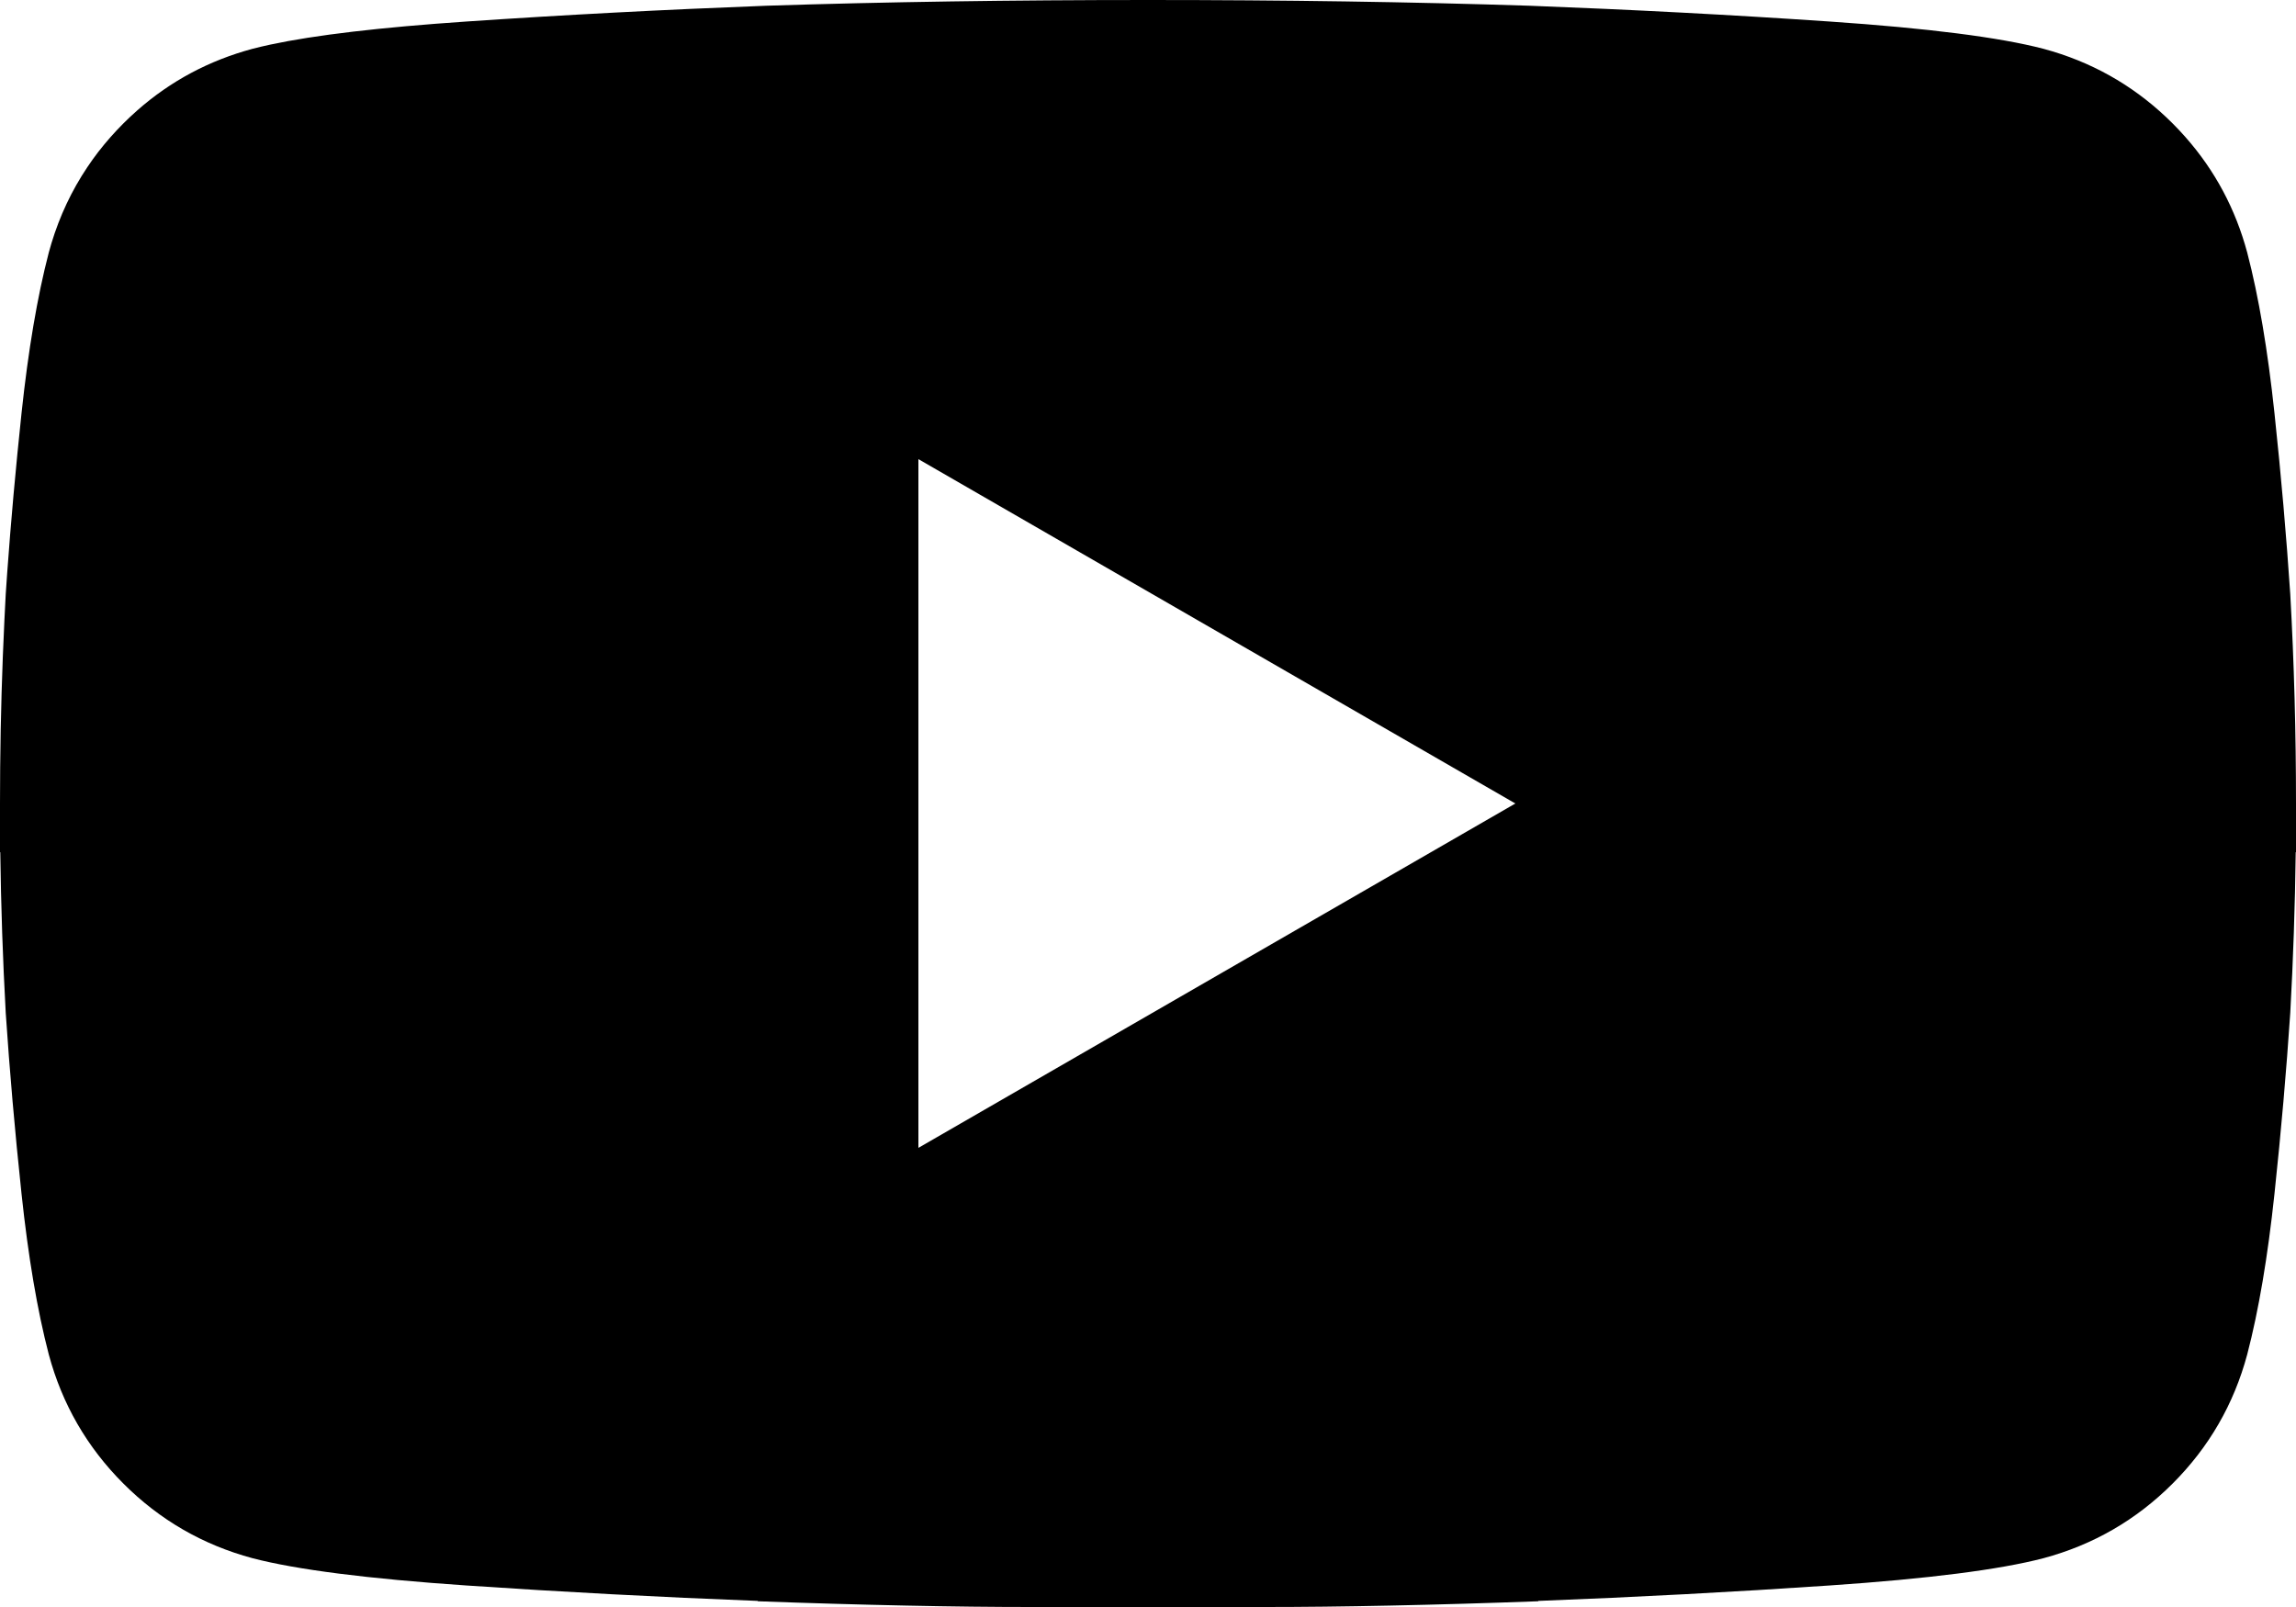
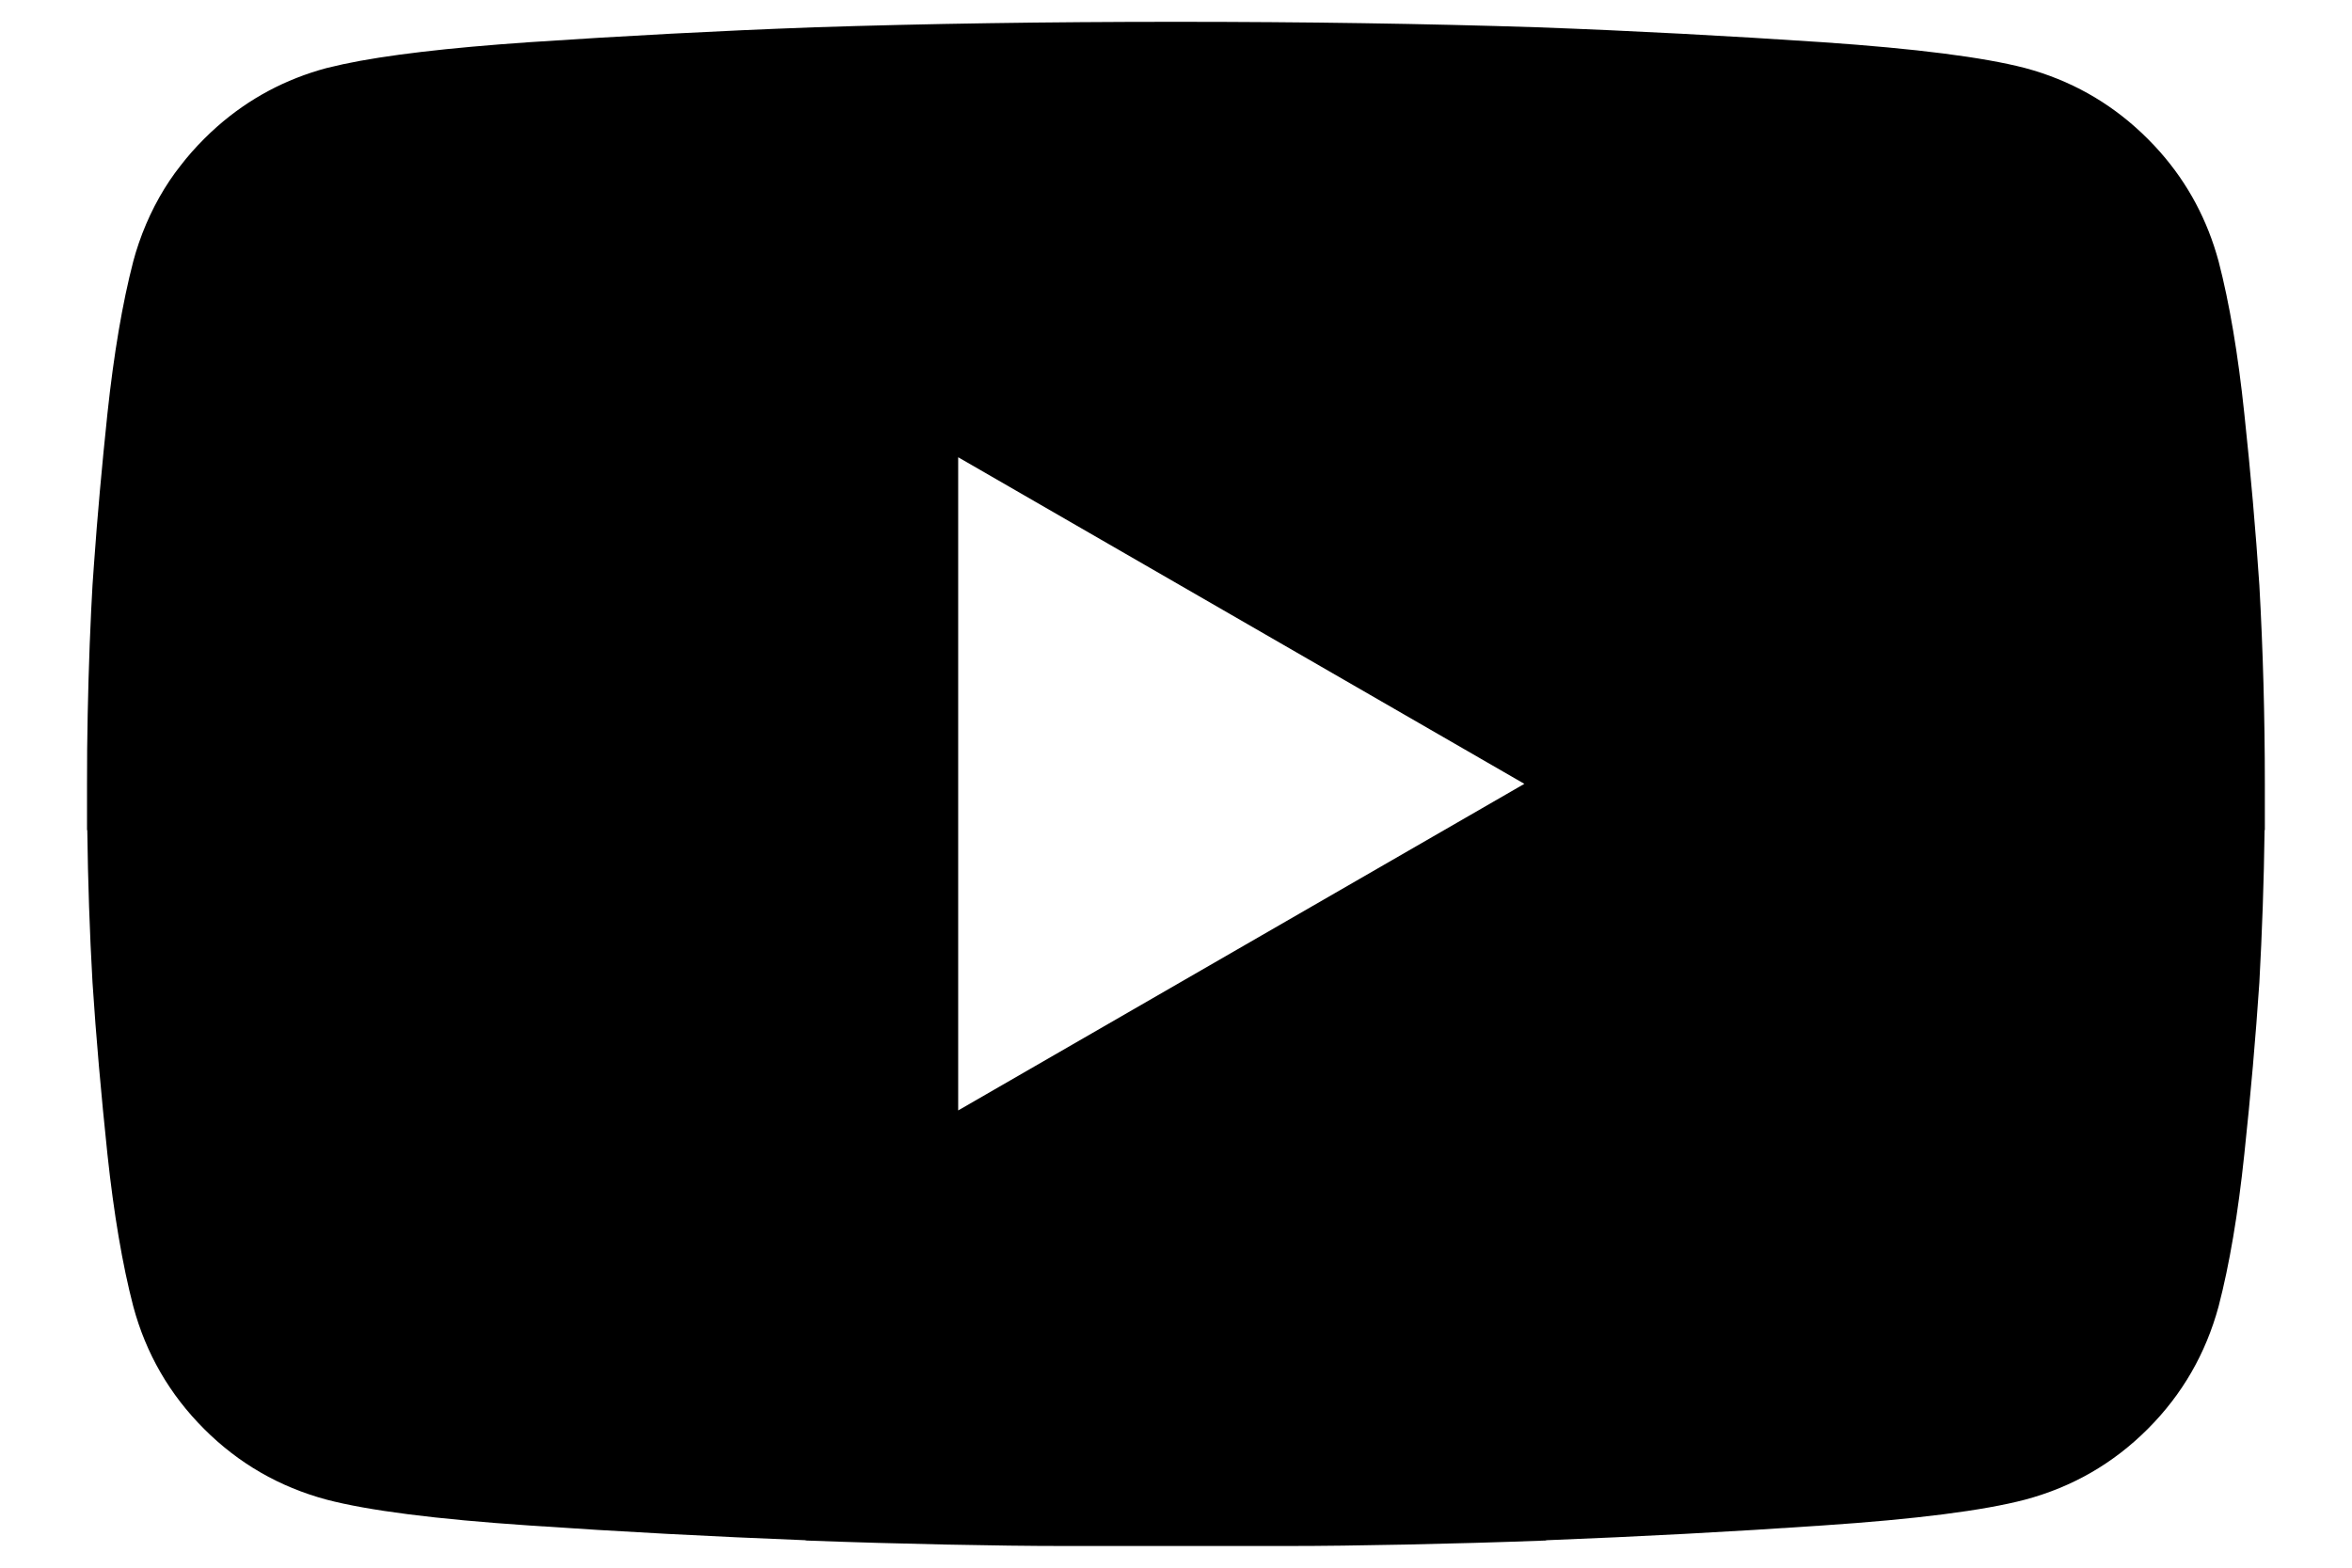
- <svg xmlns="http://www.w3.org/2000/svg" width="40" height="28" viewBox="0 0 40 28" fill="none">
-   <path fill-rule="evenodd" clip-rule="evenodd" d="M13.2 27.9C14.1 27.933 14.958 27.958 15.775 27.975C16.592 27.992 17.317 28 17.95 28H22.05C22.683 28 23.408 27.992 24.225 27.975C25.042 27.958 25.9 27.933 26.8 27.9L26.798 27.894C28.514 27.828 30.206 27.738 31.875 27.625C33.592 27.508 34.833 27.35 35.6 27.15C36.467 26.917 37.217 26.483 37.85 25.85C38.483 25.217 38.917 24.467 39.15 23.6C39.35 22.833 39.508 21.9 39.625 20.8C39.742 19.7 39.833 18.65 39.9 17.65C39.951 16.726 39.983 15.792 39.995 14.848L40 14.85V14C40 12.767 39.967 11.55 39.9 10.35C39.833 9.35 39.742 8.3 39.625 7.2C39.508 6.1 39.35 5.167 39.15 4.4C38.946 3.642 38.589 2.973 38.078 2.393C38.005 2.31 37.929 2.229 37.85 2.15C37.256 1.556 36.56 1.138 35.761 0.896C35.708 0.88 35.654 0.865 35.6 0.85C34.833 0.65 33.592 0.492 31.875 0.375C30.158 0.258 28.417 0.167 26.65 0.1C24.583 0.033 22.367 0 20 0C17.633 0 15.417 0.033 13.35 0.1C11.583 0.167 9.842 0.258 8.125 0.375C6.623 0.477 5.484 0.611 4.71 0.777C4.599 0.801 4.496 0.825 4.4 0.85C3.642 1.054 2.973 1.411 2.393 1.922C2.31 1.995 2.229 2.071 2.15 2.15C1.992 2.308 1.846 2.474 1.712 2.647C1.645 2.734 1.581 2.823 1.52 2.915C1.249 3.319 1.041 3.761 0.896 4.239C0.88 4.292 0.865 4.346 0.85 4.4C0.65 5.167 0.492 6.1 0.375 7.2C0.273 8.162 0.19 9.087 0.126 9.973C0.117 10.099 0.108 10.225 0.1 10.35C0.092 10.5 0.084 10.65 0.077 10.801C0.036 11.648 0.011 12.504 0.003 13.367C0.001 13.578 0 13.789 0 14V14.85L0.005 14.848C0.017 15.792 0.049 16.726 0.1 17.65C0.167 18.65 0.258 19.7 0.375 20.8C0.492 21.9 0.65 22.833 0.85 23.6C1.083 24.467 1.517 25.217 2.15 25.85C2.783 26.483 3.533 26.917 4.4 27.15C5.167 27.35 6.408 27.508 8.125 27.625C9.794 27.738 11.486 27.828 13.203 27.894L13.2 27.9ZM16 20L26.4 14L16 8V20Z" fill="black" />
+ <svg xmlns="http://www.w3.org/2000/svg" width="18" height="12" viewBox="0 0 18 12" fill="currentColor">
+   <path fill-rule="evenodd" clip-rule="evenodd" d="M6.166 11.792C6.541 11.806 6.899 11.816 7.239 11.823C7.579 11.83 7.881 11.834 8.145 11.834H9.854C10.117 11.834 10.419 11.83 10.76 11.823C11.1 11.816 11.458 11.806 11.833 11.792L11.832 11.79C12.547 11.762 13.252 11.725 13.947 11.677C14.662 11.629 15.18 11.563 15.499 11.479C15.861 11.382 16.173 11.202 16.437 10.938C16.701 10.674 16.881 10.361 16.979 10C17.062 9.681 17.128 9.292 17.176 8.834C17.225 8.375 17.263 7.938 17.291 7.521C17.312 7.136 17.326 6.747 17.331 6.354L17.333 6.354V6C17.333 5.486 17.319 4.979 17.291 4.479C17.263 4.063 17.225 3.625 17.176 3.167C17.128 2.709 17.062 2.32 16.979 2C16.893 1.684 16.745 1.406 16.532 1.164C16.502 1.13 16.47 1.096 16.437 1.063C16.189 0.815 15.899 0.641 15.566 0.54C15.544 0.534 15.522 0.527 15.499 0.521C15.18 0.438 14.662 0.372 13.947 0.323C13.232 0.275 12.506 0.236 11.77 0.209C10.909 0.181 9.985 0.167 8.999 0.167C8.013 0.167 7.09 0.181 6.229 0.209C5.492 0.236 4.767 0.275 4.051 0.323C3.426 0.366 2.951 0.422 2.628 0.491C2.582 0.501 2.539 0.511 2.499 0.521C2.183 0.606 1.905 0.755 1.663 0.968C1.629 0.998 1.595 1.03 1.562 1.063C1.496 1.129 1.435 1.198 1.38 1.27C1.351 1.306 1.325 1.343 1.299 1.381C1.186 1.55 1.1 1.734 1.039 1.933C1.033 1.955 1.026 1.978 1.02 2C0.937 2.32 0.871 2.709 0.822 3.167C0.78 3.568 0.745 3.953 0.719 4.322C0.715 4.375 0.711 4.427 0.708 4.479C0.704 4.542 0.701 4.605 0.698 4.667C0.681 5.02 0.671 5.377 0.667 5.737C0.666 5.824 0.666 5.912 0.666 6V6.354L0.668 6.354C0.673 6.747 0.686 7.136 0.708 7.521C0.735 7.938 0.774 8.375 0.822 8.834C0.871 9.292 0.937 9.681 1.02 10C1.117 10.361 1.298 10.674 1.562 10.938C1.826 11.202 2.138 11.382 2.499 11.479C2.819 11.563 3.336 11.629 4.051 11.677C4.747 11.725 5.452 11.762 6.167 11.79L6.166 11.792ZM7.333 8.5L11.666 6L7.333 3.5V8.5Z" fill="currentColor" />
</svg>
